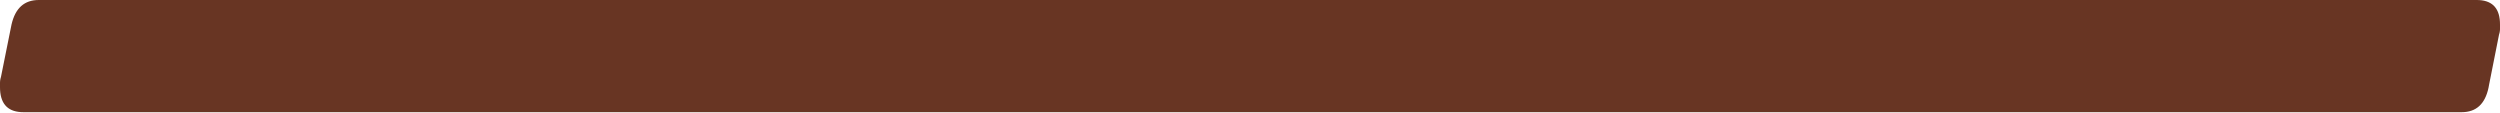
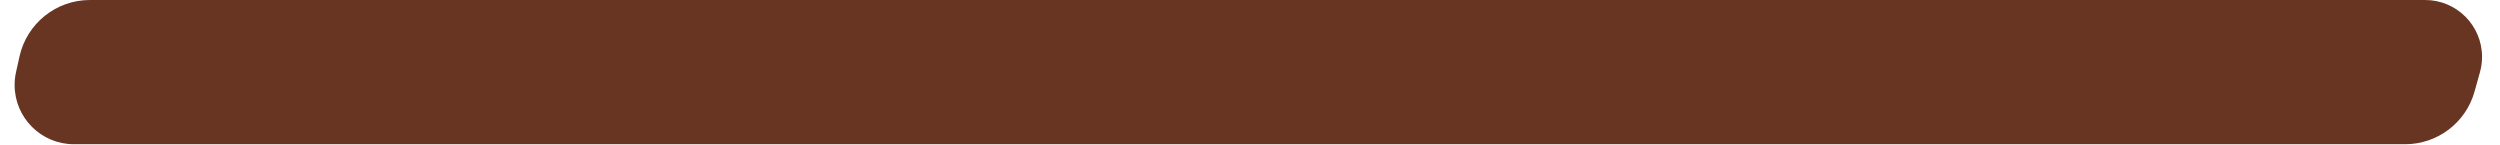
- <svg xmlns="http://www.w3.org/2000/svg" width="156px" height="7px" viewBox="0 0 156 7" version="1.1">
+ <svg xmlns="http://www.w3.org/2000/svg" width="156px" height="9px" viewBox="0 0 156 9" version="1.1">
  <g id="strike" stroke="none" stroke-width="1" fill="none" fill-rule="evenodd">
-     <path d="M1.456,7 L1.299,6.995 C0.433,6.941 -3.55271368e-15,6.422 -3.55271368e-15,5.44 L-3.55271368e-15,5.44 L-3.55271368e-15,5.155 L0.007,5.039 C0.016,4.96 0.034,4.878 0.062,4.793 L0.062,4.793 L0.682,1.712 L0.722,1.516 C0.958,0.505 1.522,0 2.417,0 L2.417,0 L154.544,0 L154.71,0.005 C155.57,0.061 156,0.567 156,1.522 L156,1.522 L156,1.826 L155.993,1.932 C155.984,2.005 155.966,2.084 155.938,2.168 L155.938,2.168 L155.318,5.288 L155.282,5.484 C155.064,6.495 154.509,7 153.614,7 L153.614,7 L1.456,7 Z" id="Combined-Shape" fill="#683523" fill-rule="nonzero" />
+     <path d="M5.61,0 L151.33,0 C153.29,-2.33240311e-14 154.88,1.589 154.88,3.55 C154.88,3.871 154.836,4.191 154.75,4.5 L154.415,5.704 C153.874,7.652 152.101,9 150.08,9 L4.61,9 C2.568,9 0.912,7.344 0.912,5.302 C0.912,5.032 0.941,4.763 1,4.5 L1.217,3.524 C1.674,1.465 3.501,1.27562187e-15 5.61,0 Z" id="Rectangle" fill="#683523" />
  </g>
</svg>
